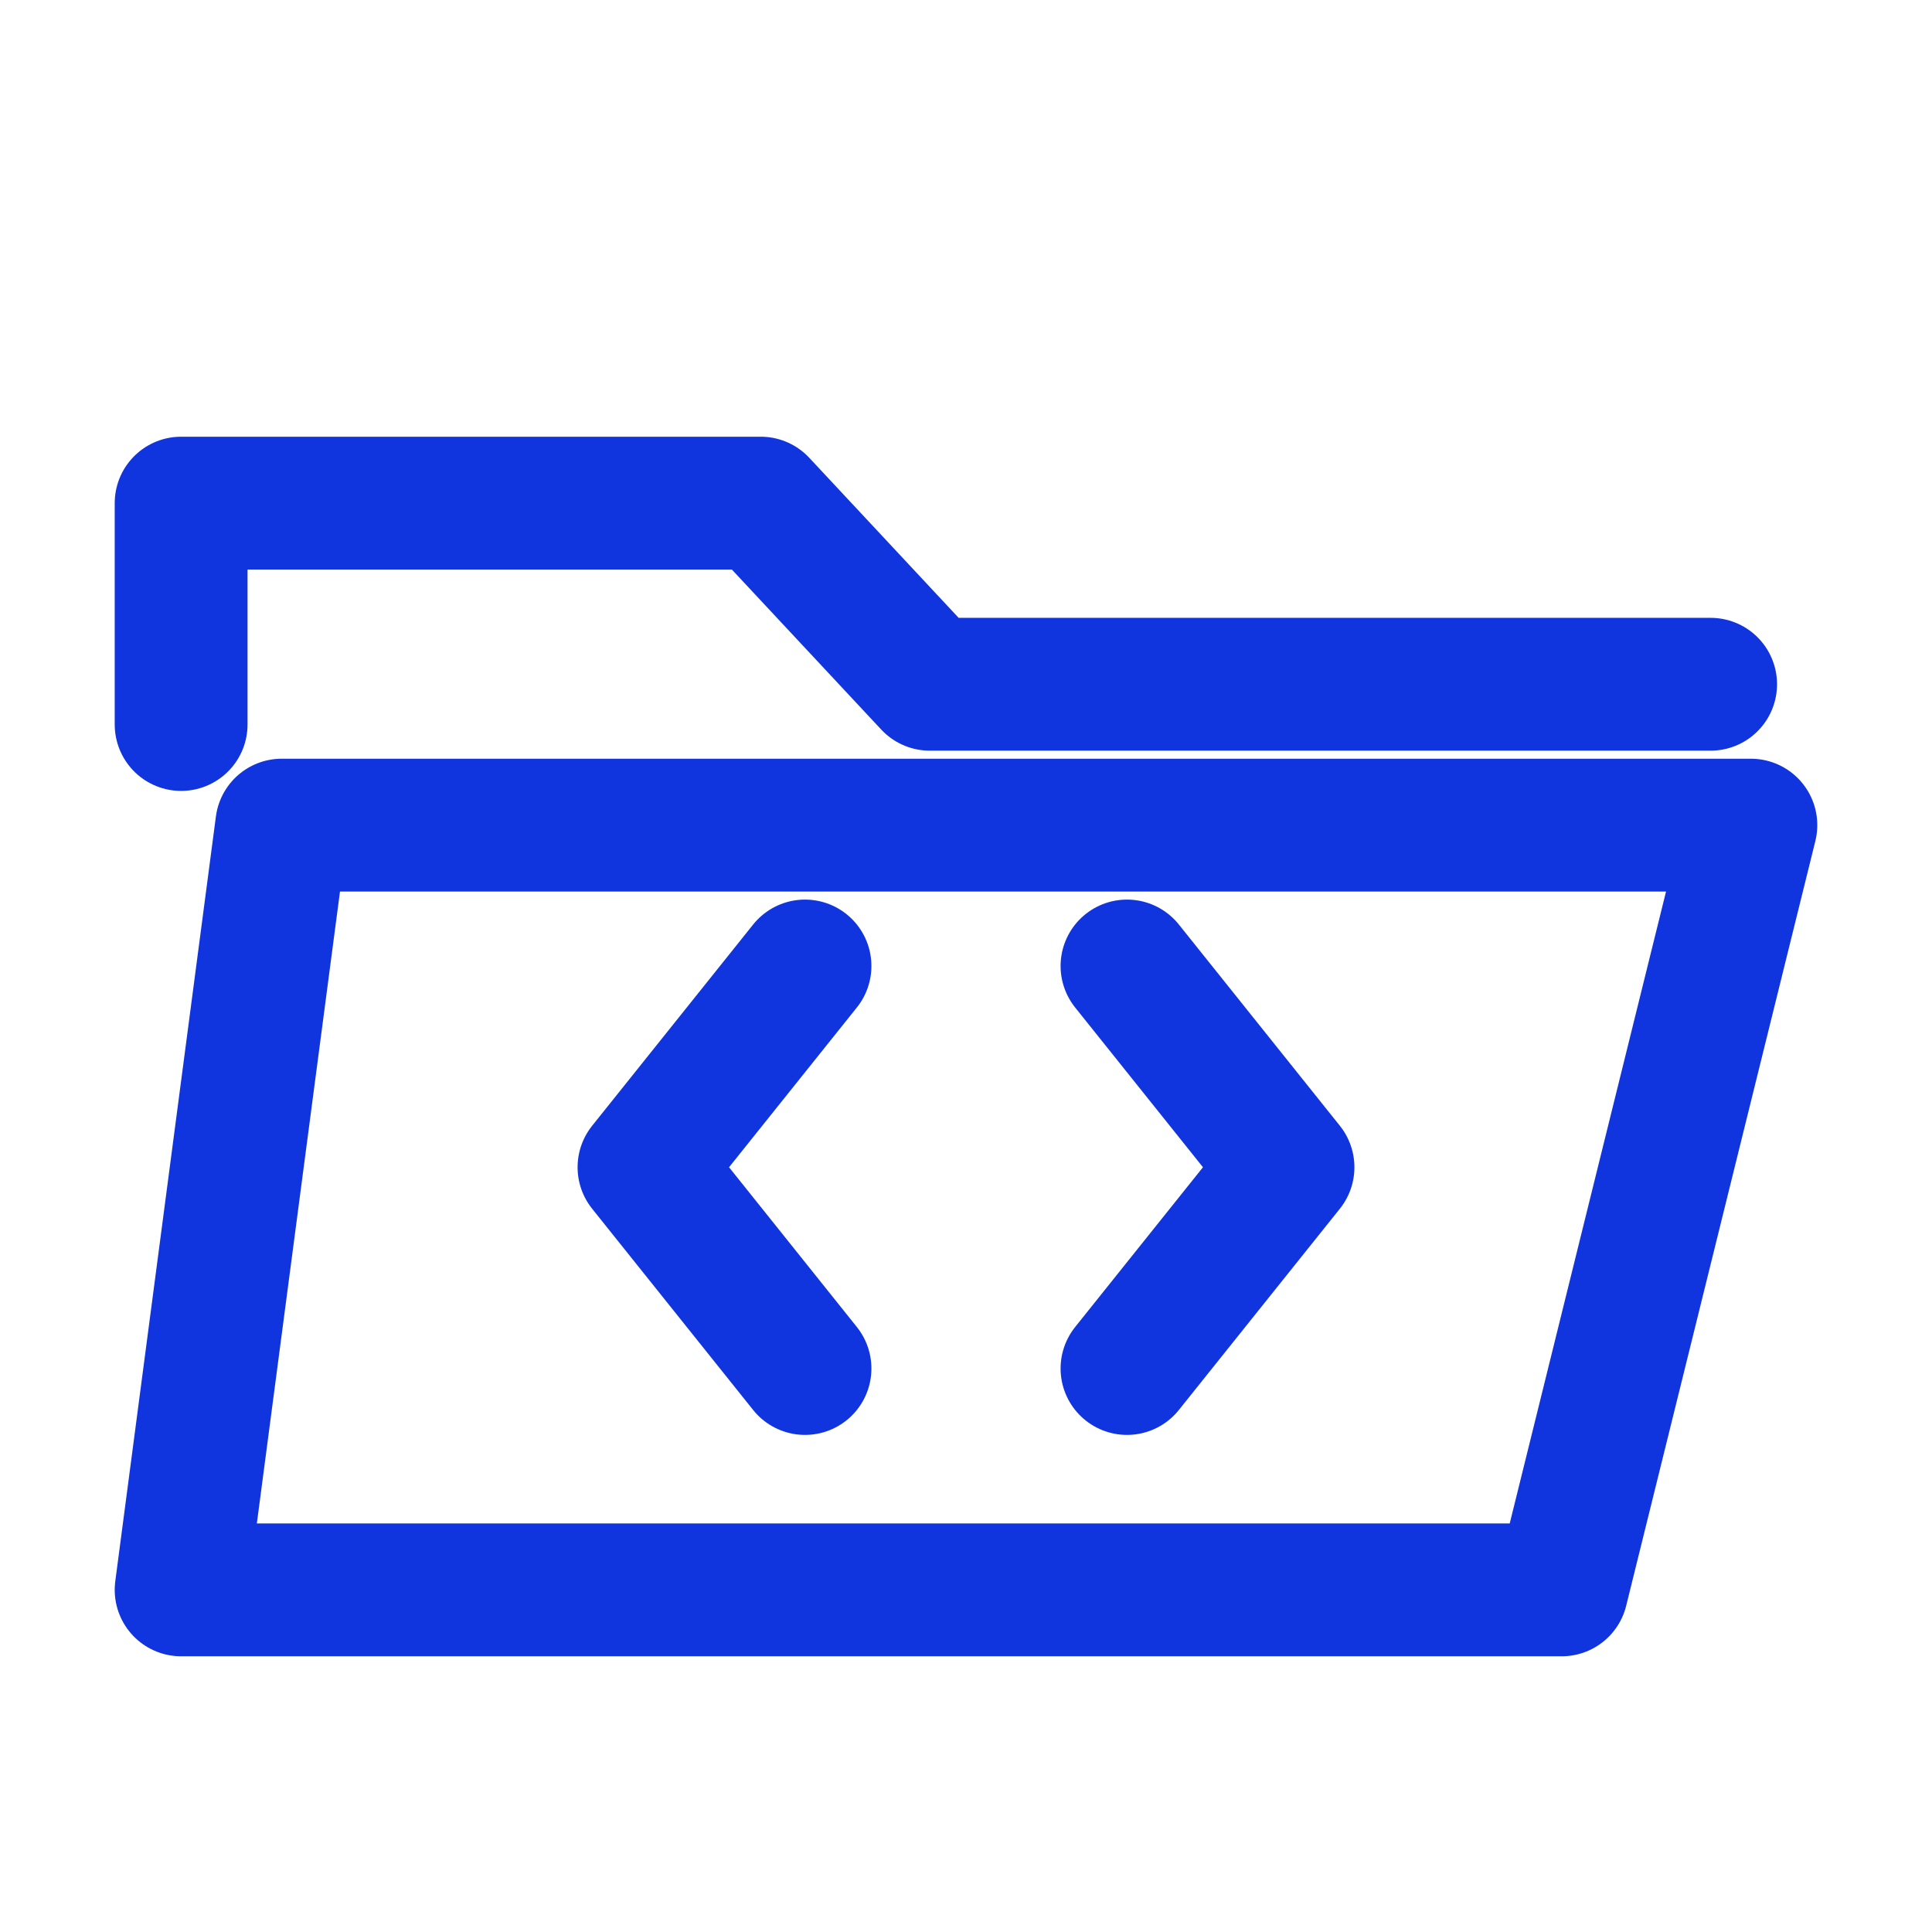
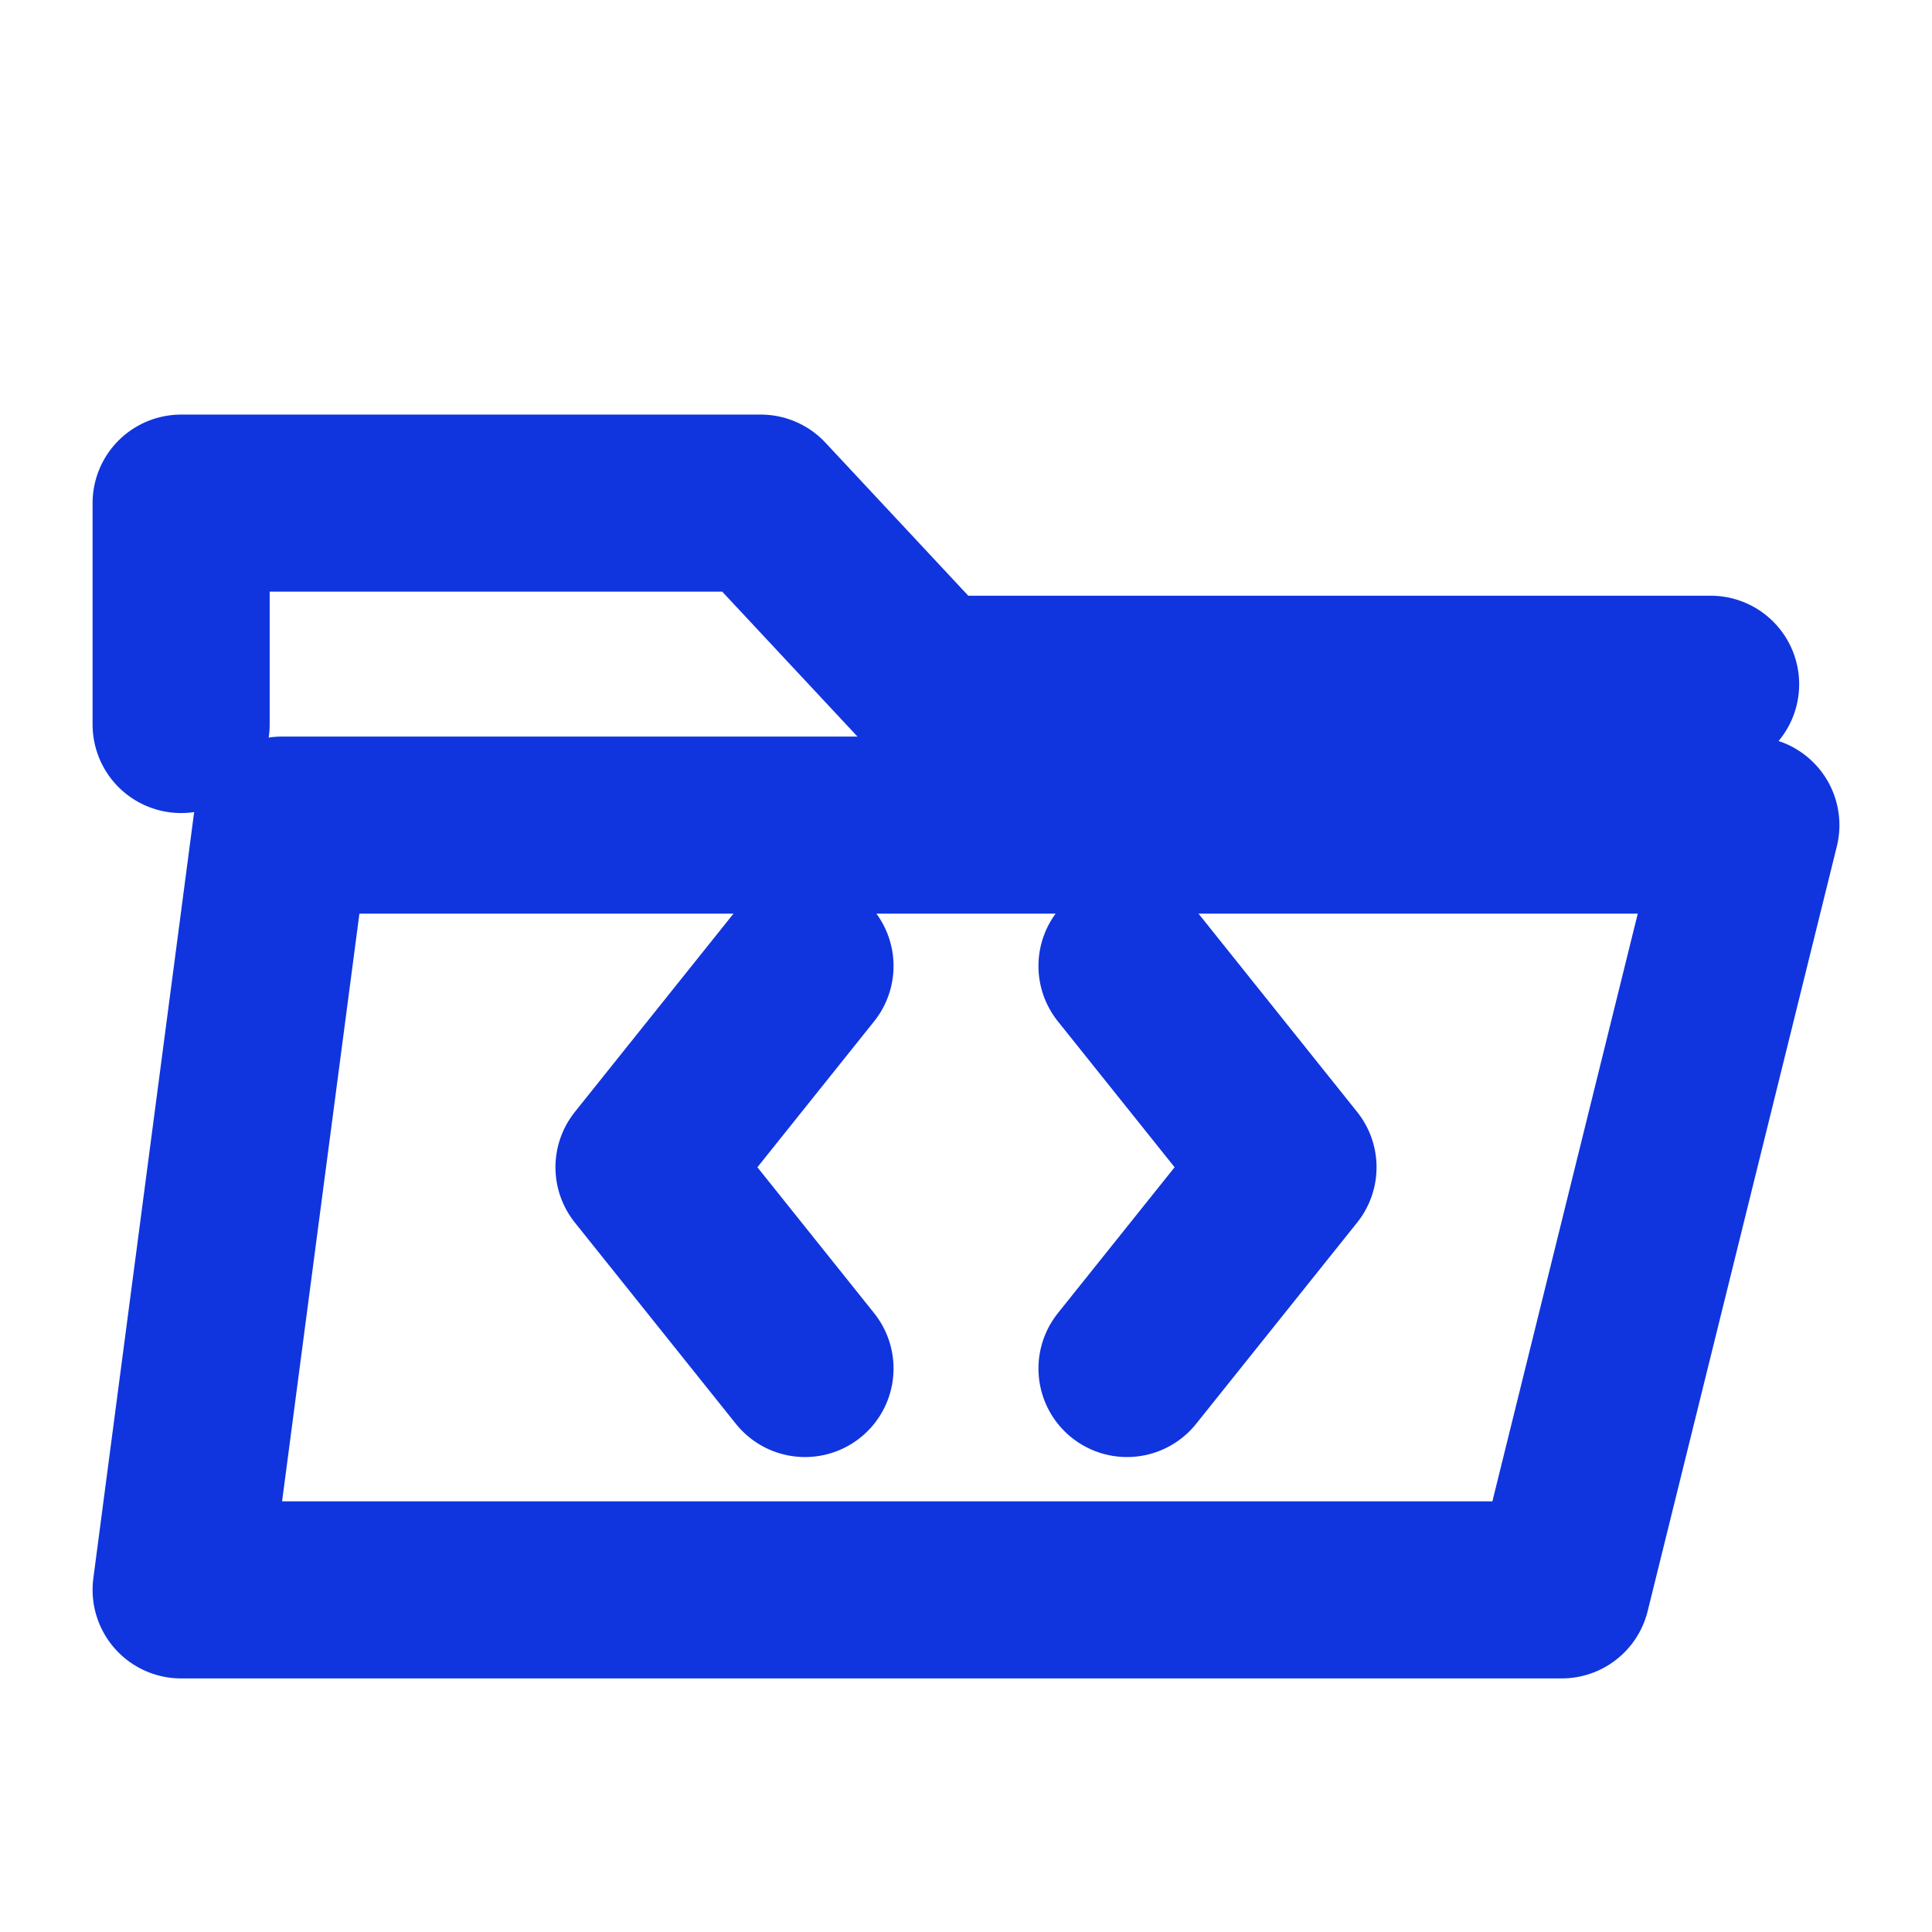
- <svg xmlns="http://www.w3.org/2000/svg" viewBox="0 0 24 24" fill="none" stroke="#1035DE" stroke-width="1.65" stroke-linecap="round" stroke-linejoin="round">
+ <svg xmlns="http://www.w3.org/2000/svg" viewBox="0 0 24 24" fill="none" stroke="#1035DE" stroke-width="2.2" stroke-linecap="round" stroke-linejoin="round">
  <path d="M2.25 9V6.25h7.2l2.1 2.25h9.7" />
  <path d="M3.5 10.25h18.25l-2.35 9.5H2.25z" />
  <path d="m10 12-2 2.5 2 2.5M14 12l2 2.5-2 2.5" />
</svg>
